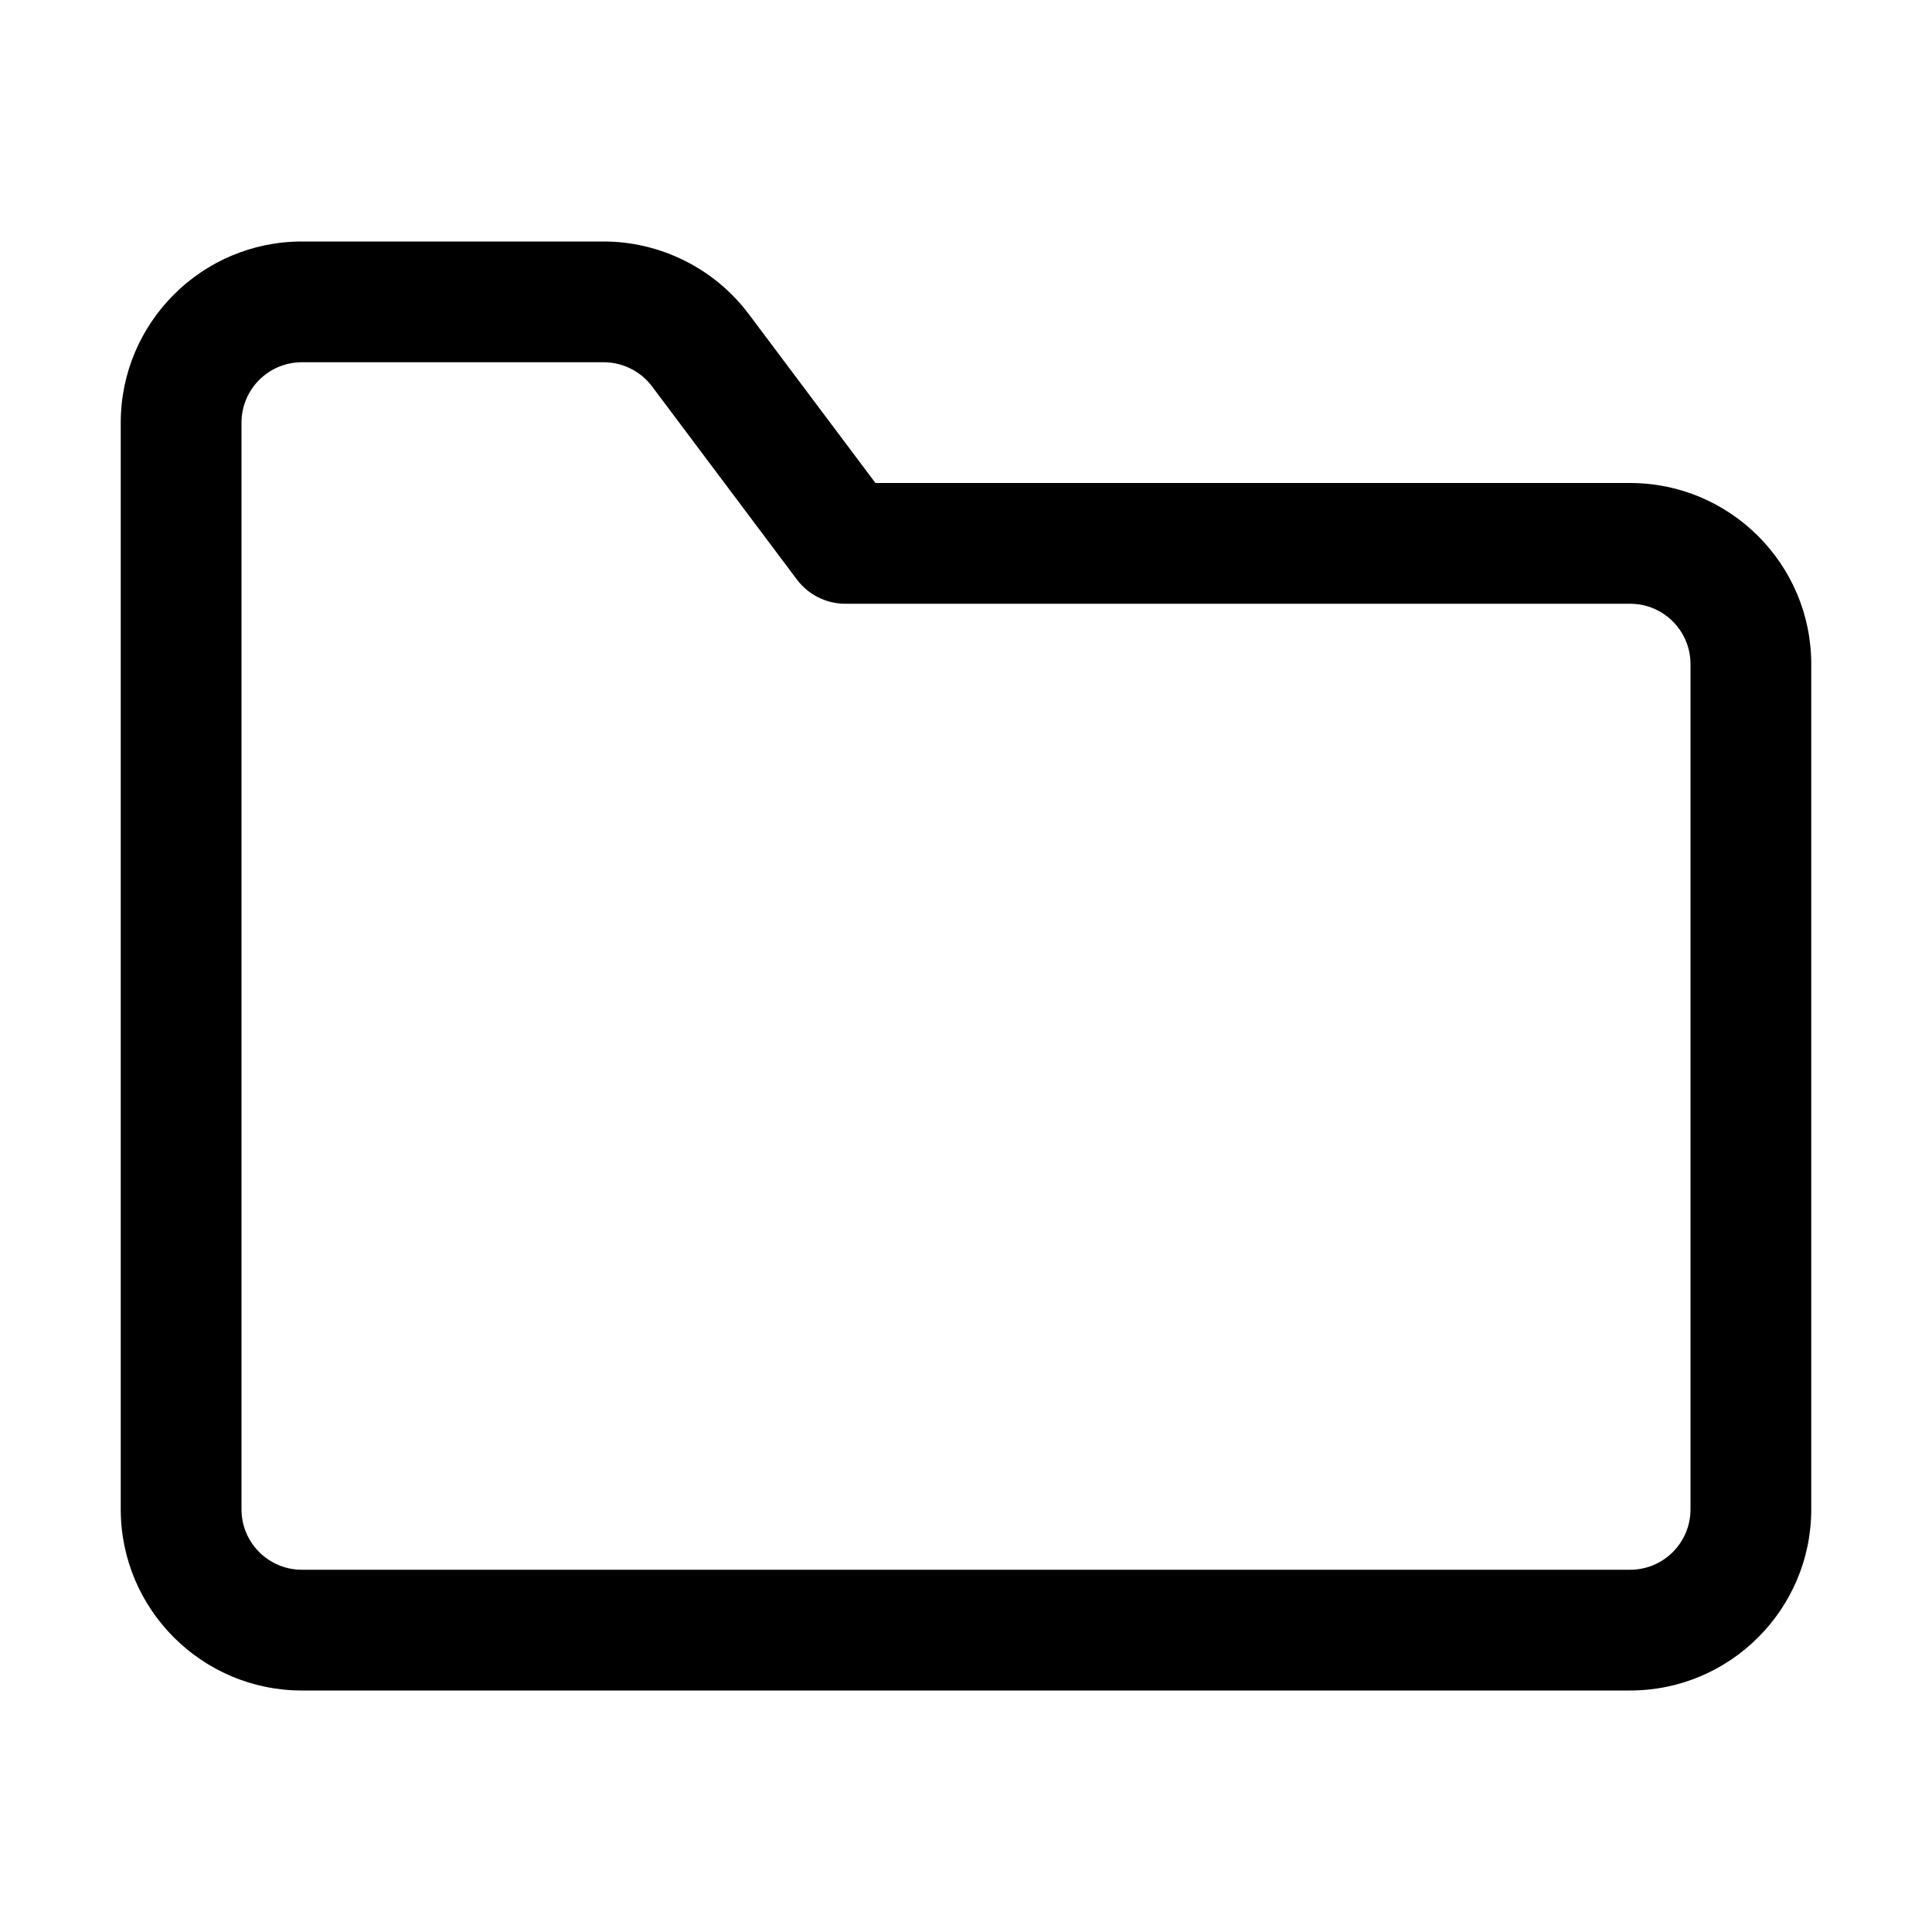
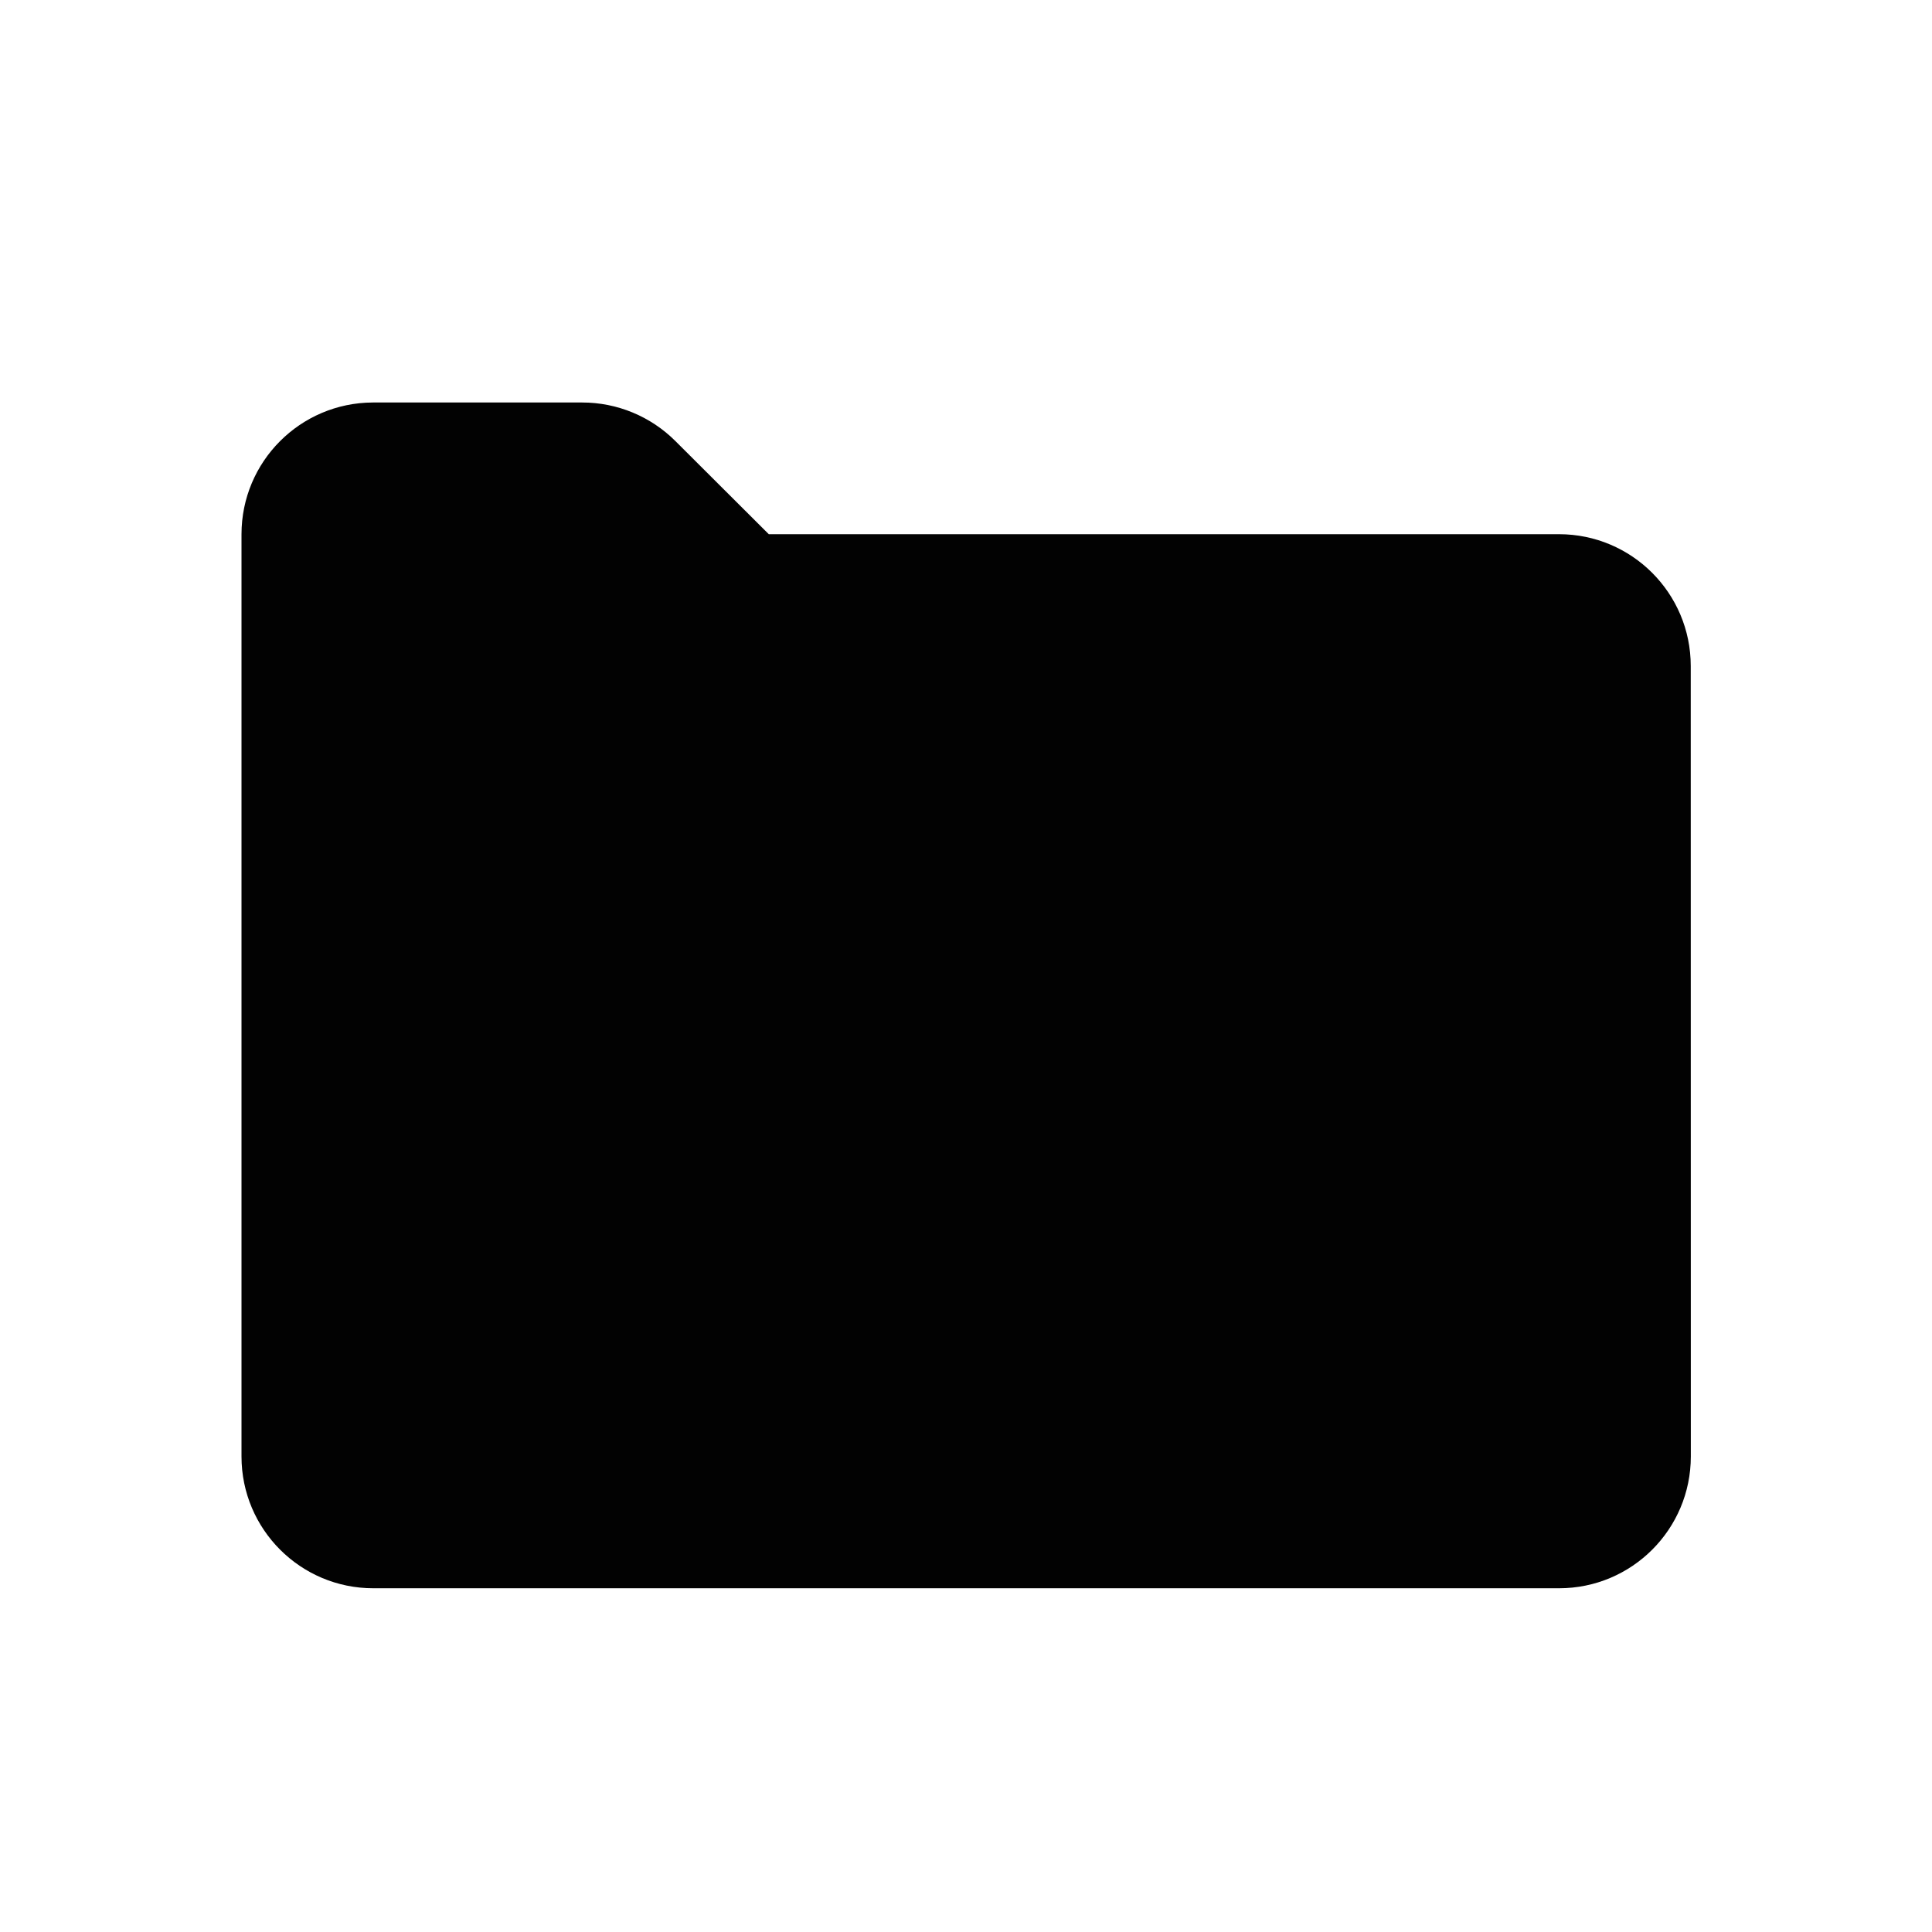
- <svg xmlns="http://www.w3.org/2000/svg" version="1.1" id="Layer_1" x="0px" y="0px" viewBox="0 0 24 24" style="enable-background:new 0 0 24 24;" xml:space="preserve">
-   <g>
-     <path d="M3.75,21c-1.241,0-2.25-1.009-2.25-2.25V5.25C1.5,4.009,2.509,3,3.75,3H7.5c0.704,0,1.377,0.336,1.8,0.9L10.875,6h9.375   c1.241,0,2.25,1.009,2.25,2.25v10.5c0,1.241-1.009,2.25-2.25,2.25H3.75z M3.75,4.5C3.336,4.5,3,4.836,3,5.25v13.5   c0,0.414,0.336,0.75,0.75,0.75h16.5c0.414,0,0.75-0.336,0.75-0.75V8.25c0-0.414-0.336-0.75-0.75-0.75H10.5   c-0.235,0-0.459-0.112-0.6-0.3L8.1,4.8C7.959,4.612,7.735,4.5,7.5,4.5H3.75z" />
+ <svg xmlns="http://www.w3.org/2000/svg" width="24" height="24" viewBox="0 0 24 24" fill="none">
+   <g clip-path="url(#a)">
+     <path d="M21.003 8.273a1.637 1.637 0 0 0-1.637-1.637H9.55L8.39 5.479A1.637 1.637 0 0 0 7.232 5h-2.6A1.637 1.637 0 0 0 3 6.637v11.456a1.637 1.637 0 0 0 1.637 1.637h14.73a1.637 1.637 0 0 0 1.637-1.637l-.001-9.82z" fill="#020202" />
  </g>
+   <defs />
</svg>
